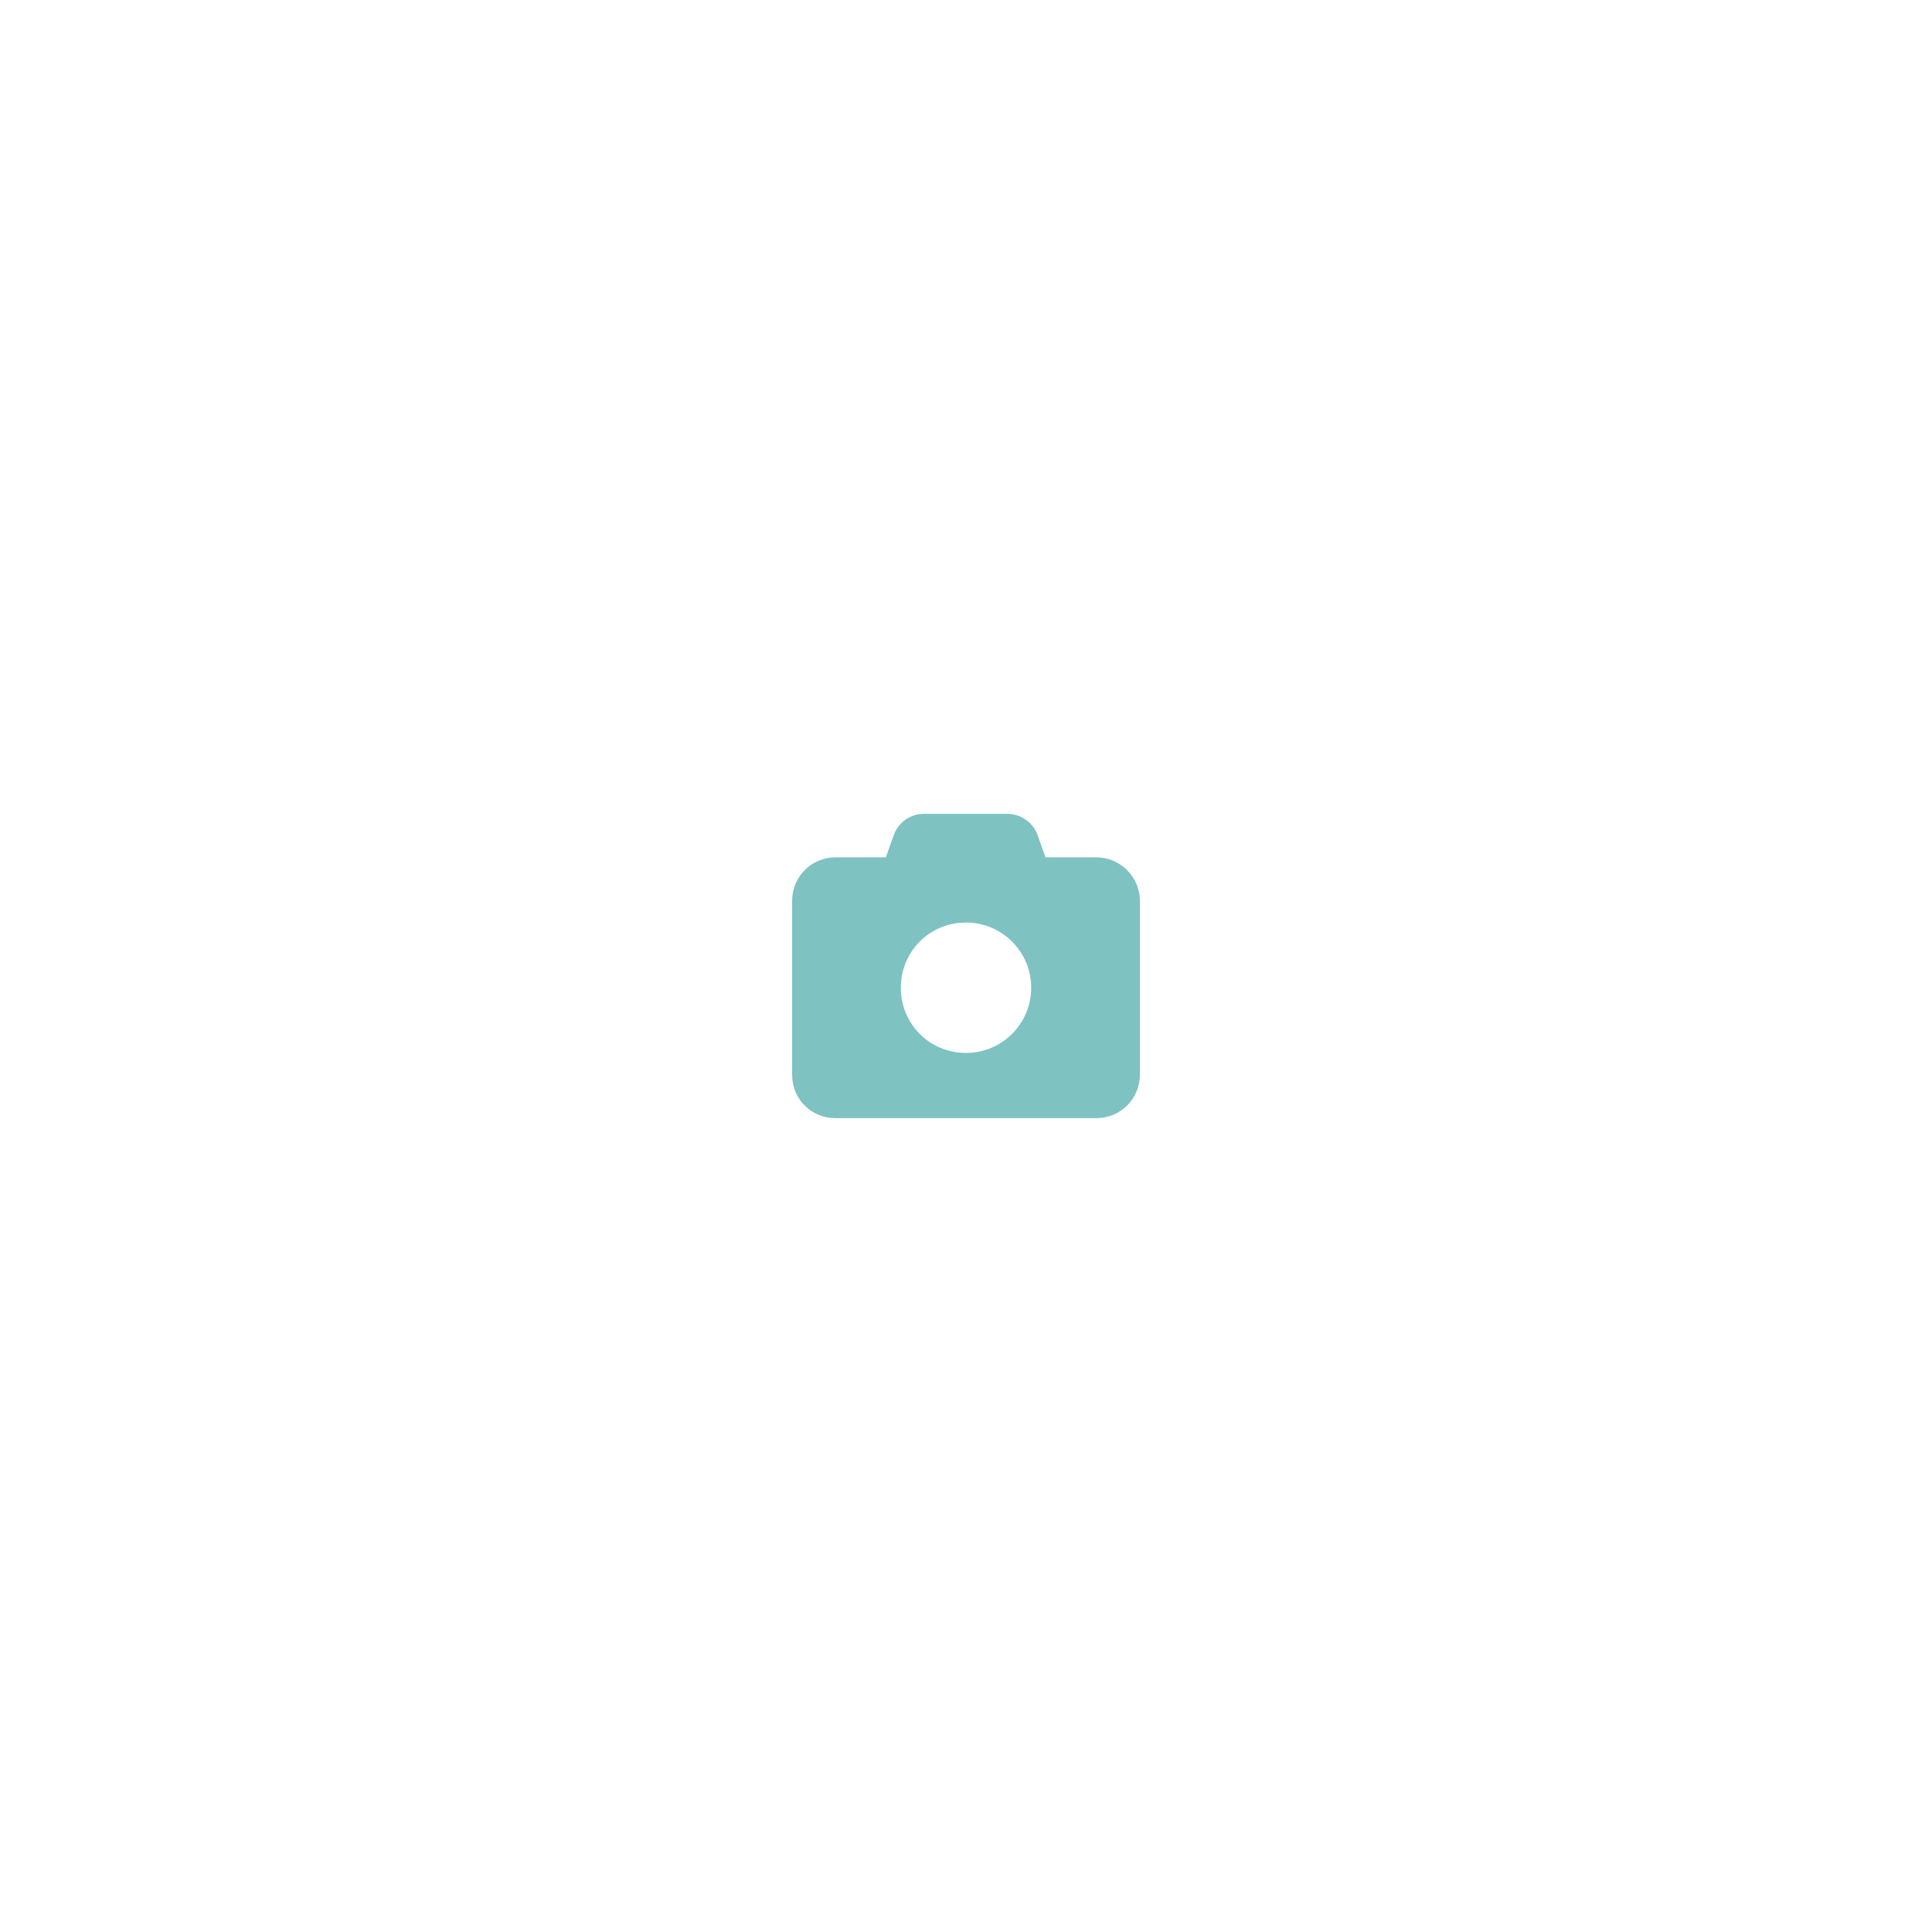
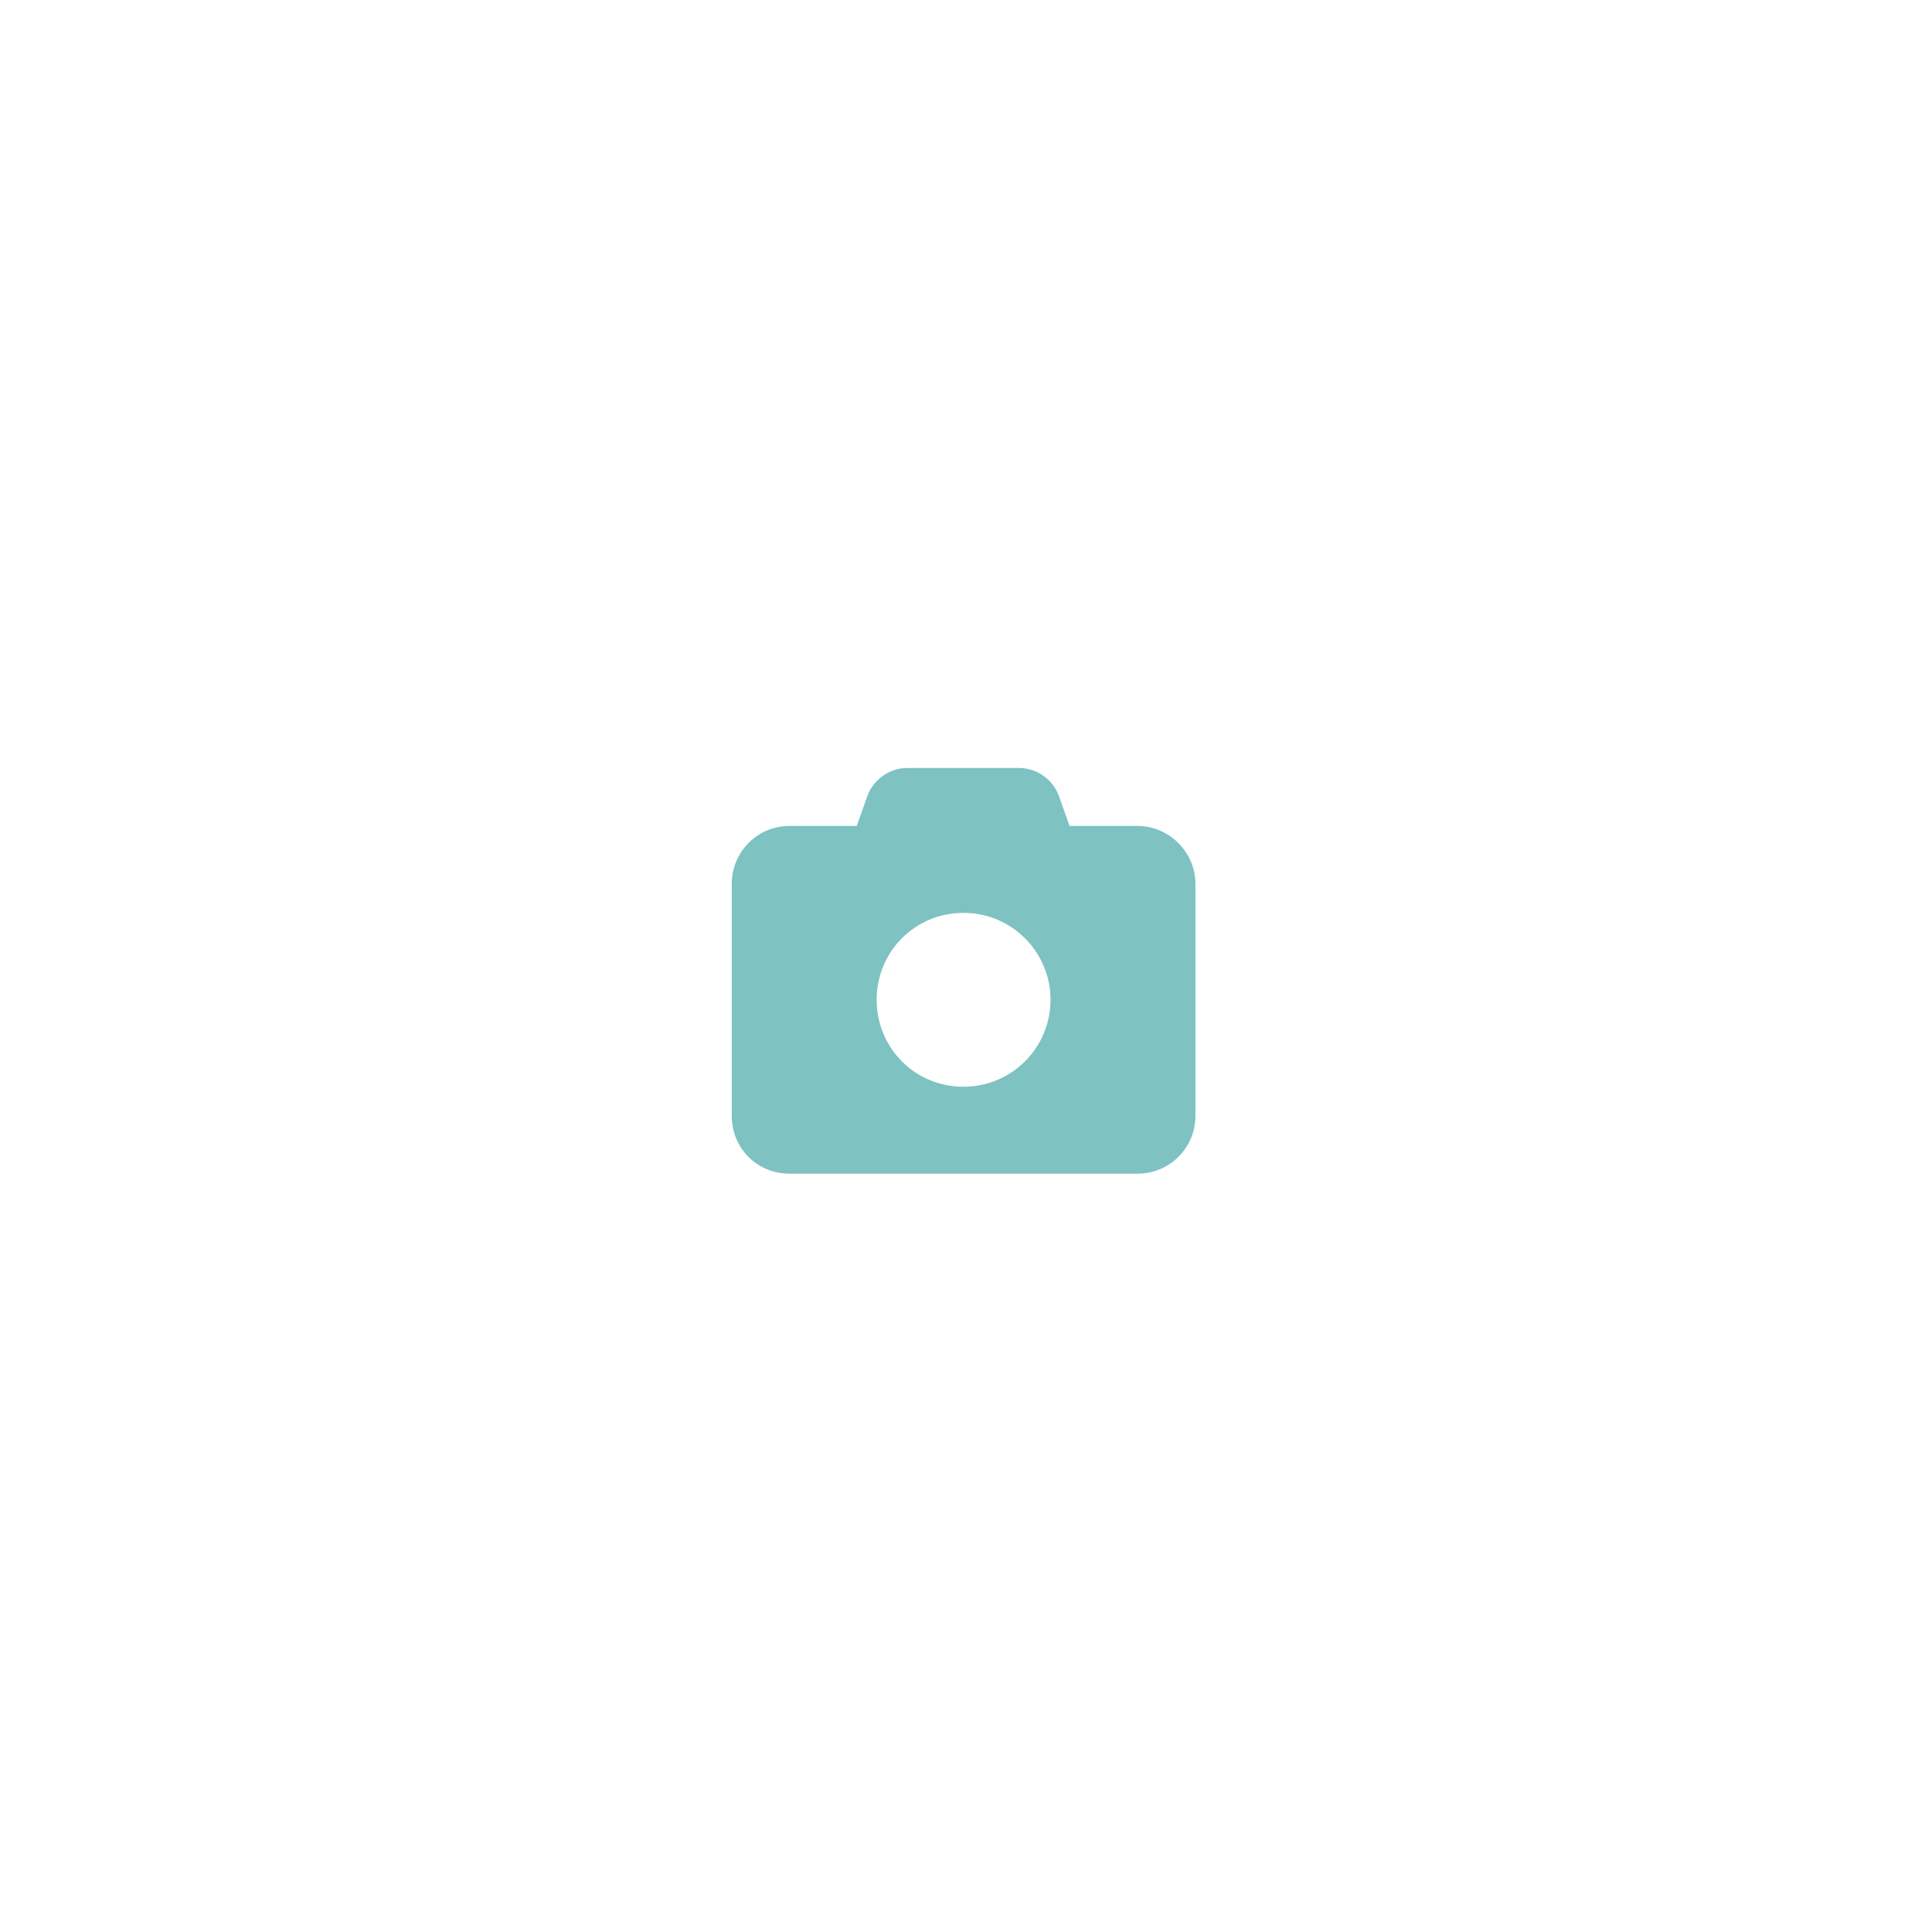
<svg xmlns="http://www.w3.org/2000/svg" width="400" height="400" viewBox="0 0 400 400" fill="none">
  <rect x="0.5" y="0.5" width="399" height="399" fill="white" stroke="white" />
-   <path d="M191.281 168.5H208.578C211.531 168.5 214.062 170.469 214.906 173.141L216.453 177.5H227C231.922 177.5 236 181.578 236 186.5V222.5C236 227.562 231.922 231.5 227 231.5H173C167.938 231.5 164 227.562 164 222.5V186.5C164 181.578 167.938 177.5 173 177.5H183.406L184.953 173.141C185.797 170.469 188.328 168.5 191.281 168.5ZM200 218C207.453 218 213.5 211.953 213.5 204.5C213.5 197.047 207.453 191 200 191C192.406 191 186.5 197.047 186.5 204.5C186.5 211.953 192.406 218 200 218Z" fill="#7EC2C2" />
+   <path d="M187.875 159H210.938C214.875 159 218.25 161.625 219.375 165.188L221.438 171H235.5C242.062 171 247.5 176.438 247.5 183V231C247.5 237.75 242.062 243 235.5 243H163.5C156.75 243 151.5 237.75 151.5 231V183C151.5 176.438 156.75 171 163.5 171H177.375L179.438 165.188C180.562 161.625 183.938 159 187.875 159ZM199.5 225C209.438 225 217.5 216.938 217.5 207C217.5 197.062 209.438 189 199.5 189C189.375 189 181.5 197.062 181.5 207C181.5 216.938 189.375 225 199.5 225Z" fill="#7EC2C2" />
</svg>
